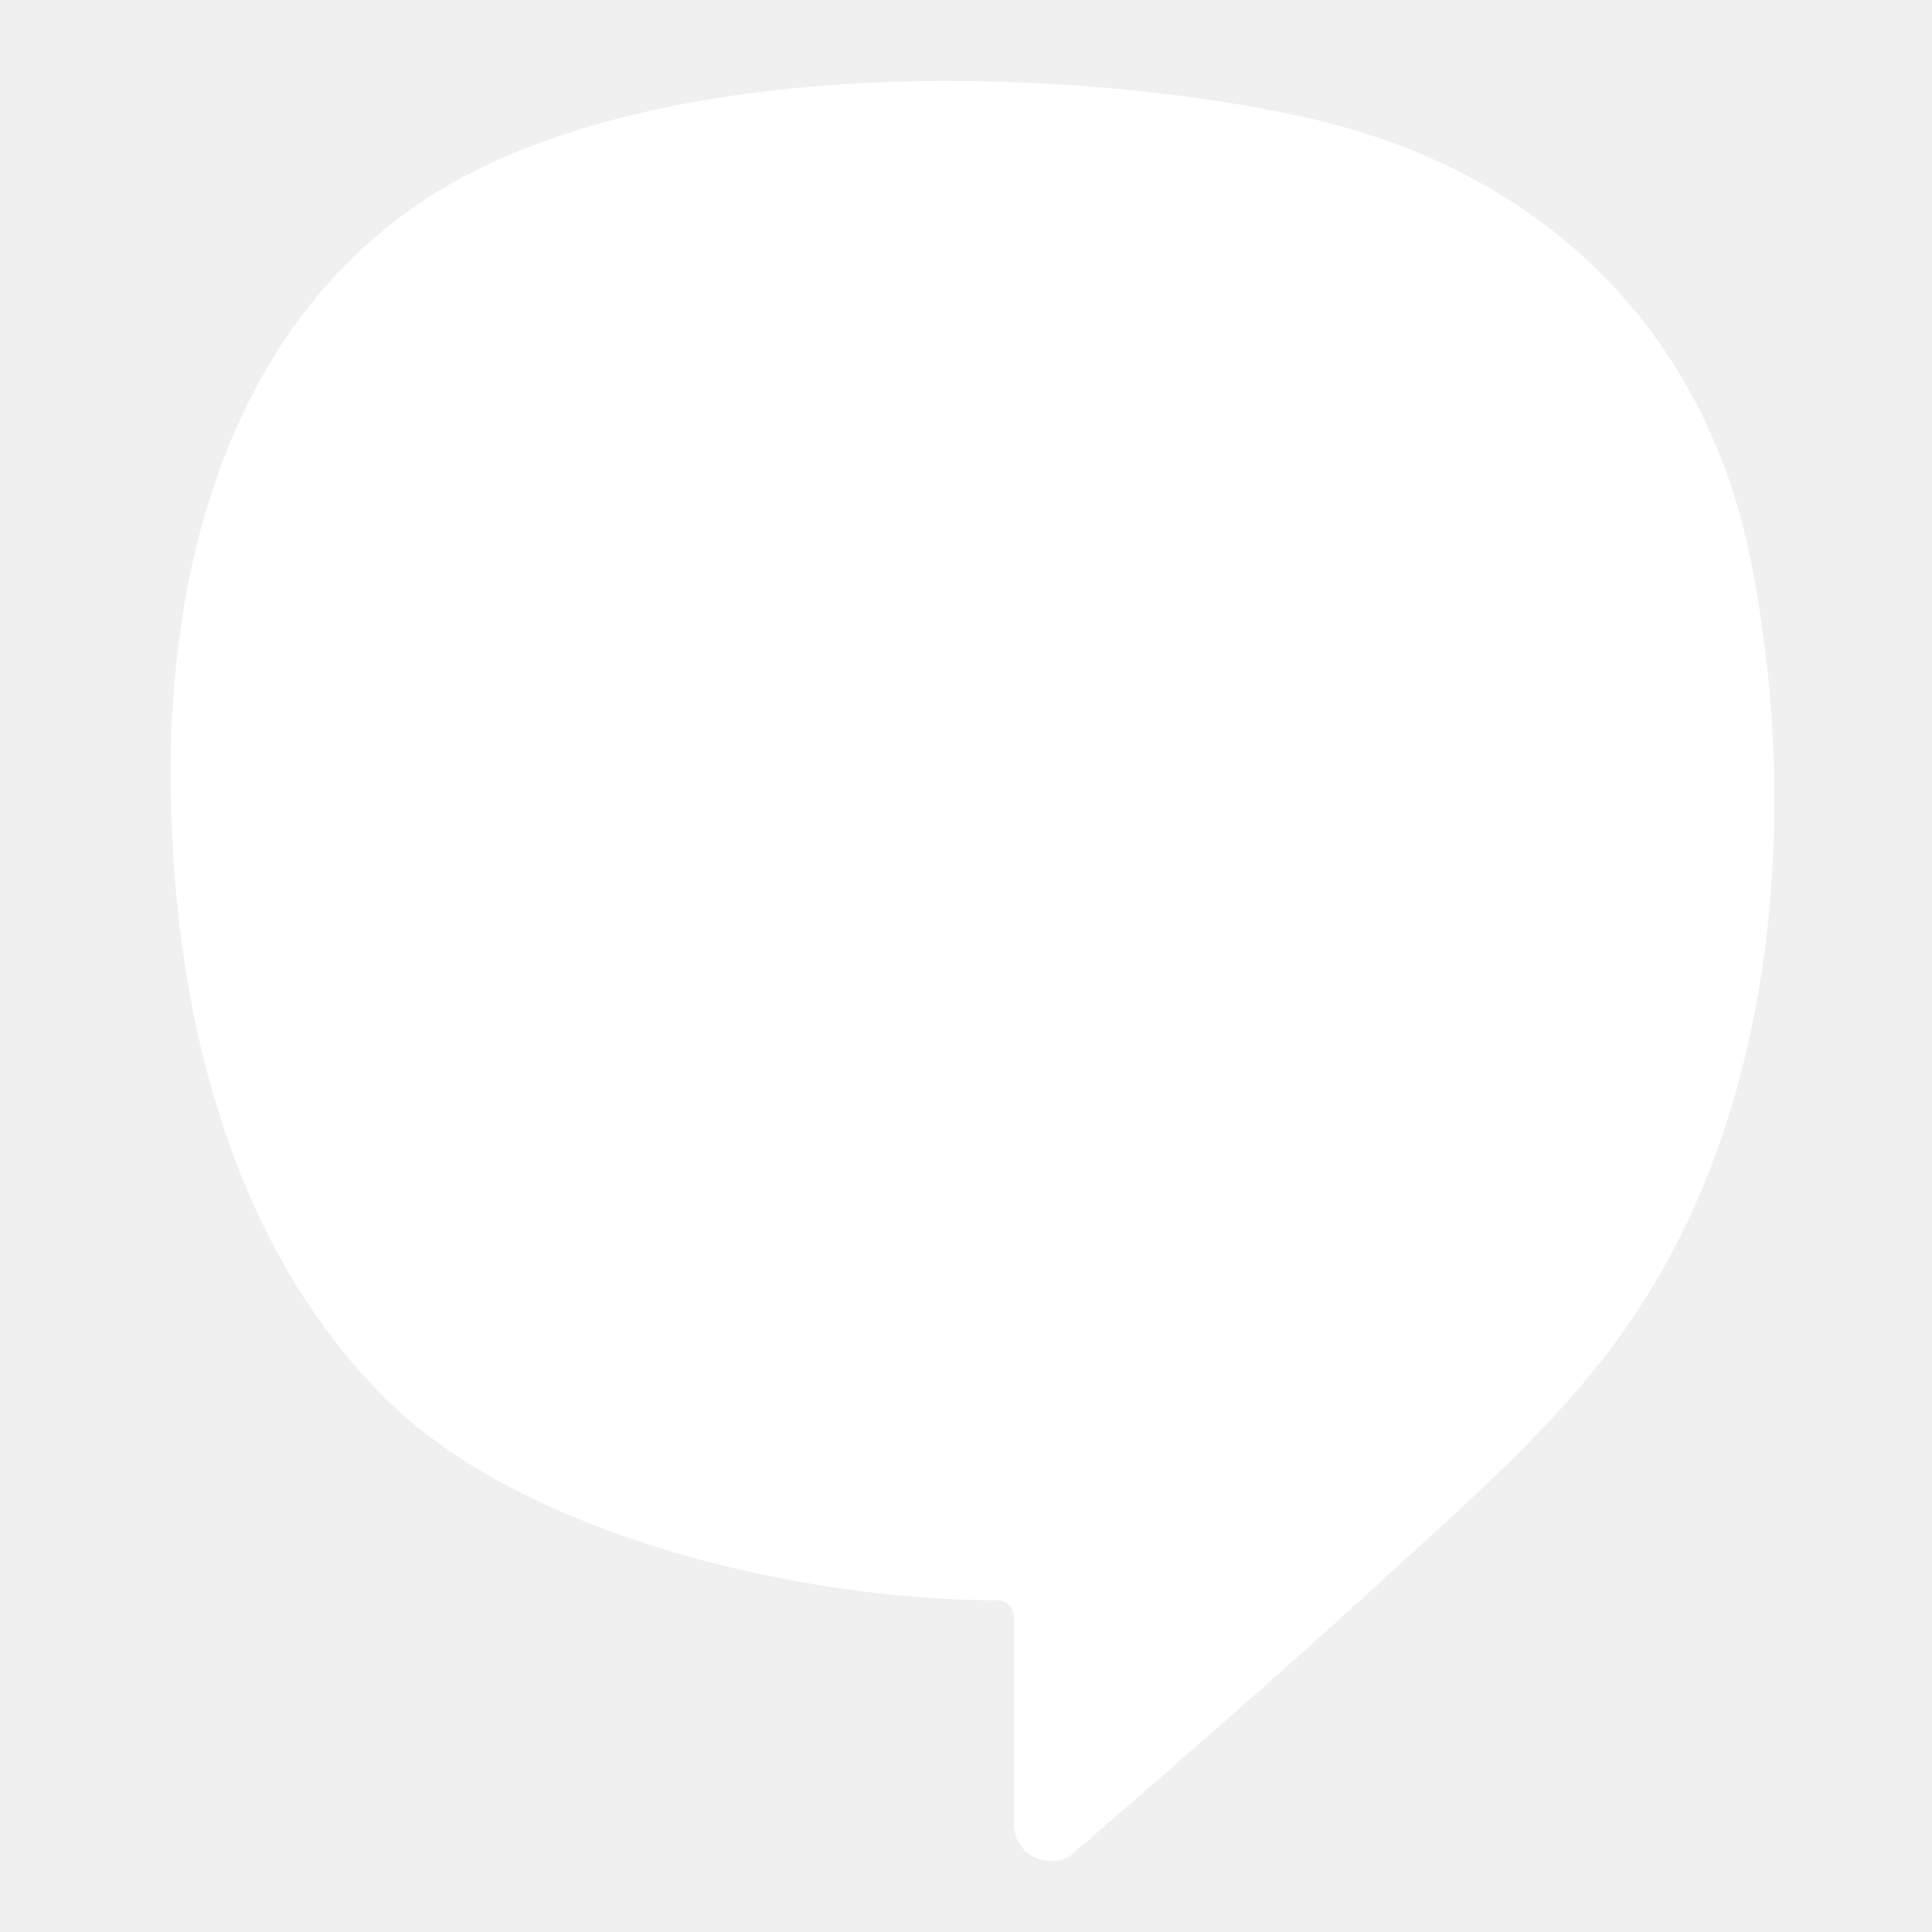
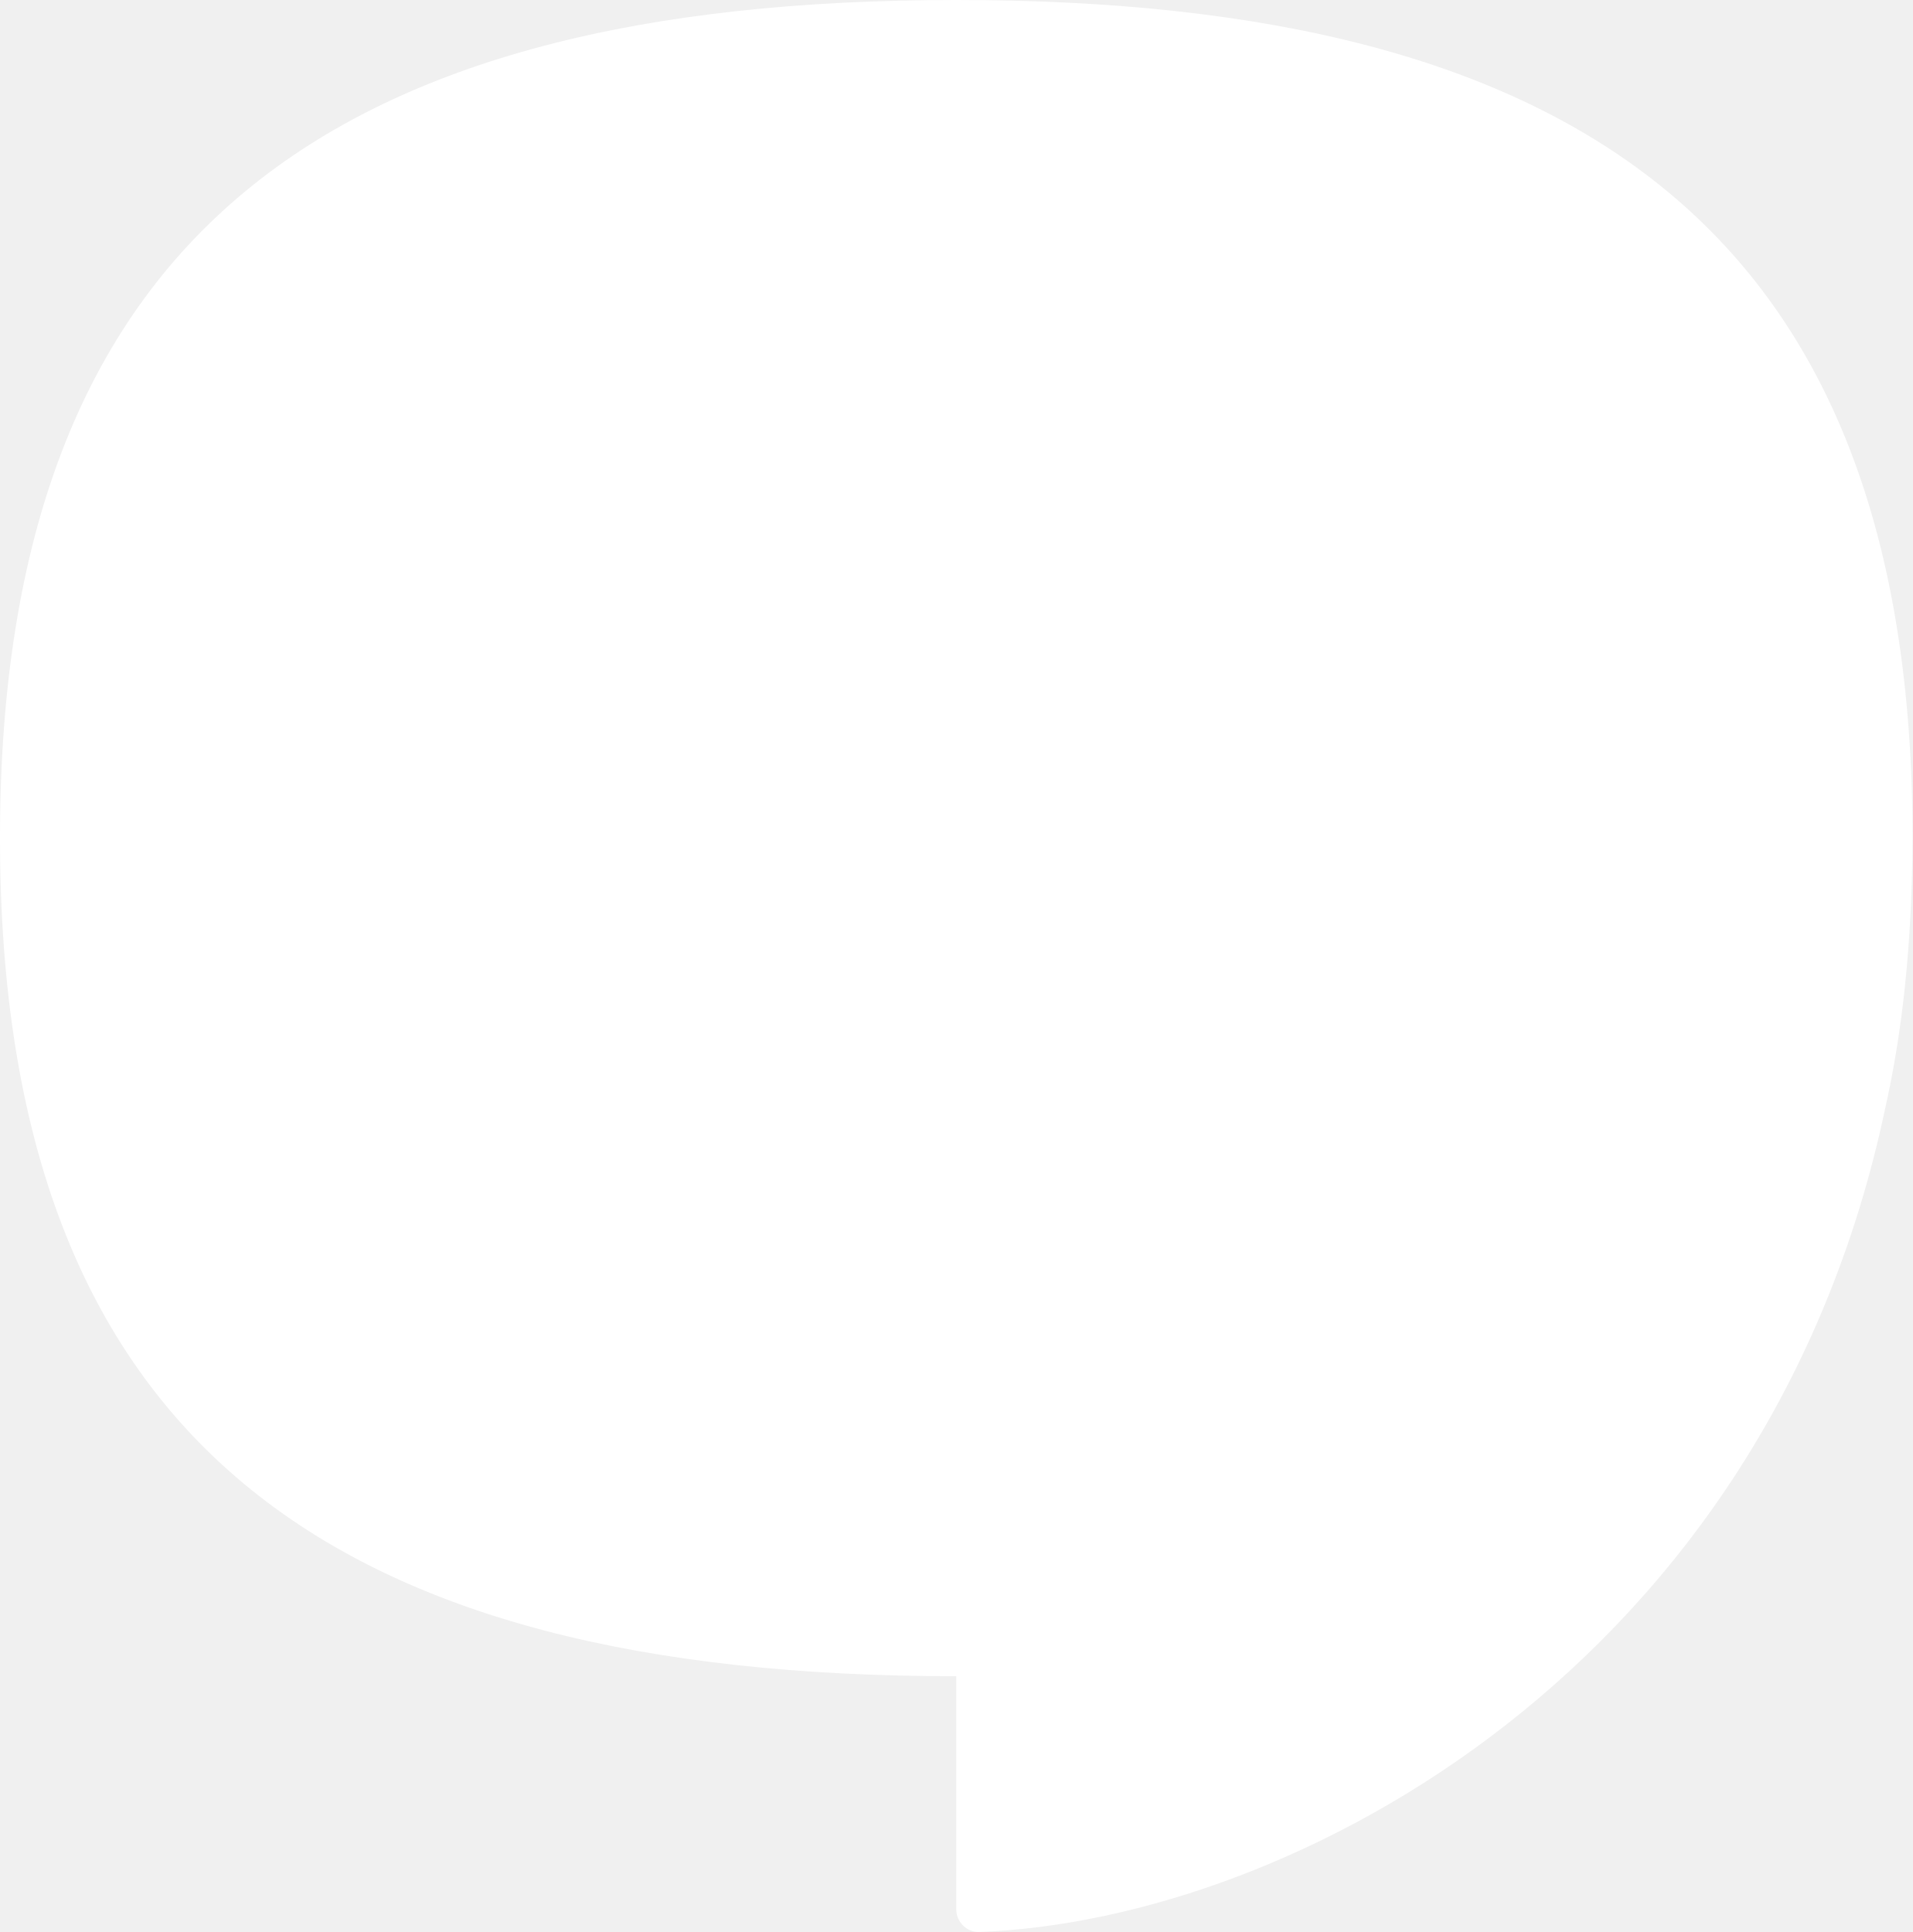
- <svg xmlns="http://www.w3.org/2000/svg" width="89" height="89" viewBox="0 0 89 89" fill="none">
-   <path d="M43.633 3.729C35.096 3.729 26.26 5.119 20.205 8.792C10.377 14.847 7.498 26.661 7.895 37.581C8.193 47.012 10.674 57.138 17.425 64.087C23.779 70.738 36.883 73.717 45.916 73.717C46.314 73.717 46.711 74.014 46.711 74.511V84.041C46.711 84.935 47.406 85.729 48.398 85.729C48.498 85.729 48.498 85.729 48.597 85.729C48.994 85.729 49.292 85.53 49.49 85.332C53.958 81.46 58.524 77.489 62.892 73.518C67.062 69.646 71.827 65.675 75.004 61.01C81.853 51.181 82.946 37.383 80.662 25.867C78.478 14.847 70.636 7.6 59.715 5.317C55.05 4.324 49.391 3.729 43.633 3.729Z" fill="white" />
+ <svg xmlns="http://www.w3.org/2000/svg" width="290" height="293" viewBox="0 0 290 293" fill="none">
+   <path d="M289.757 137.305C289.807 136.179 289.849 135.042 289.881 133.897C289.949 131.686 289.997 129.462 289.998 127.202C289.998 127.182 290 127.162 290 127.141V127.106C290 35.176 239.371 8.45067e-06 144.98 8.45067e-06C50.665 8.45067e-06 0 35.176 0 127.068V127.106C0 219.026 50.623 254.204 145.001 254.21L144.999 289.542C144.999 291.475 146.585 293.072 148.519 292.997C196.304 291.175 267.981 252.575 285.844 168.143C287.9 158.992 289.191 149.019 289.708 138.191C289.723 137.895 289.744 137.602 289.757 137.305Z" fill="white" />
</svg>
